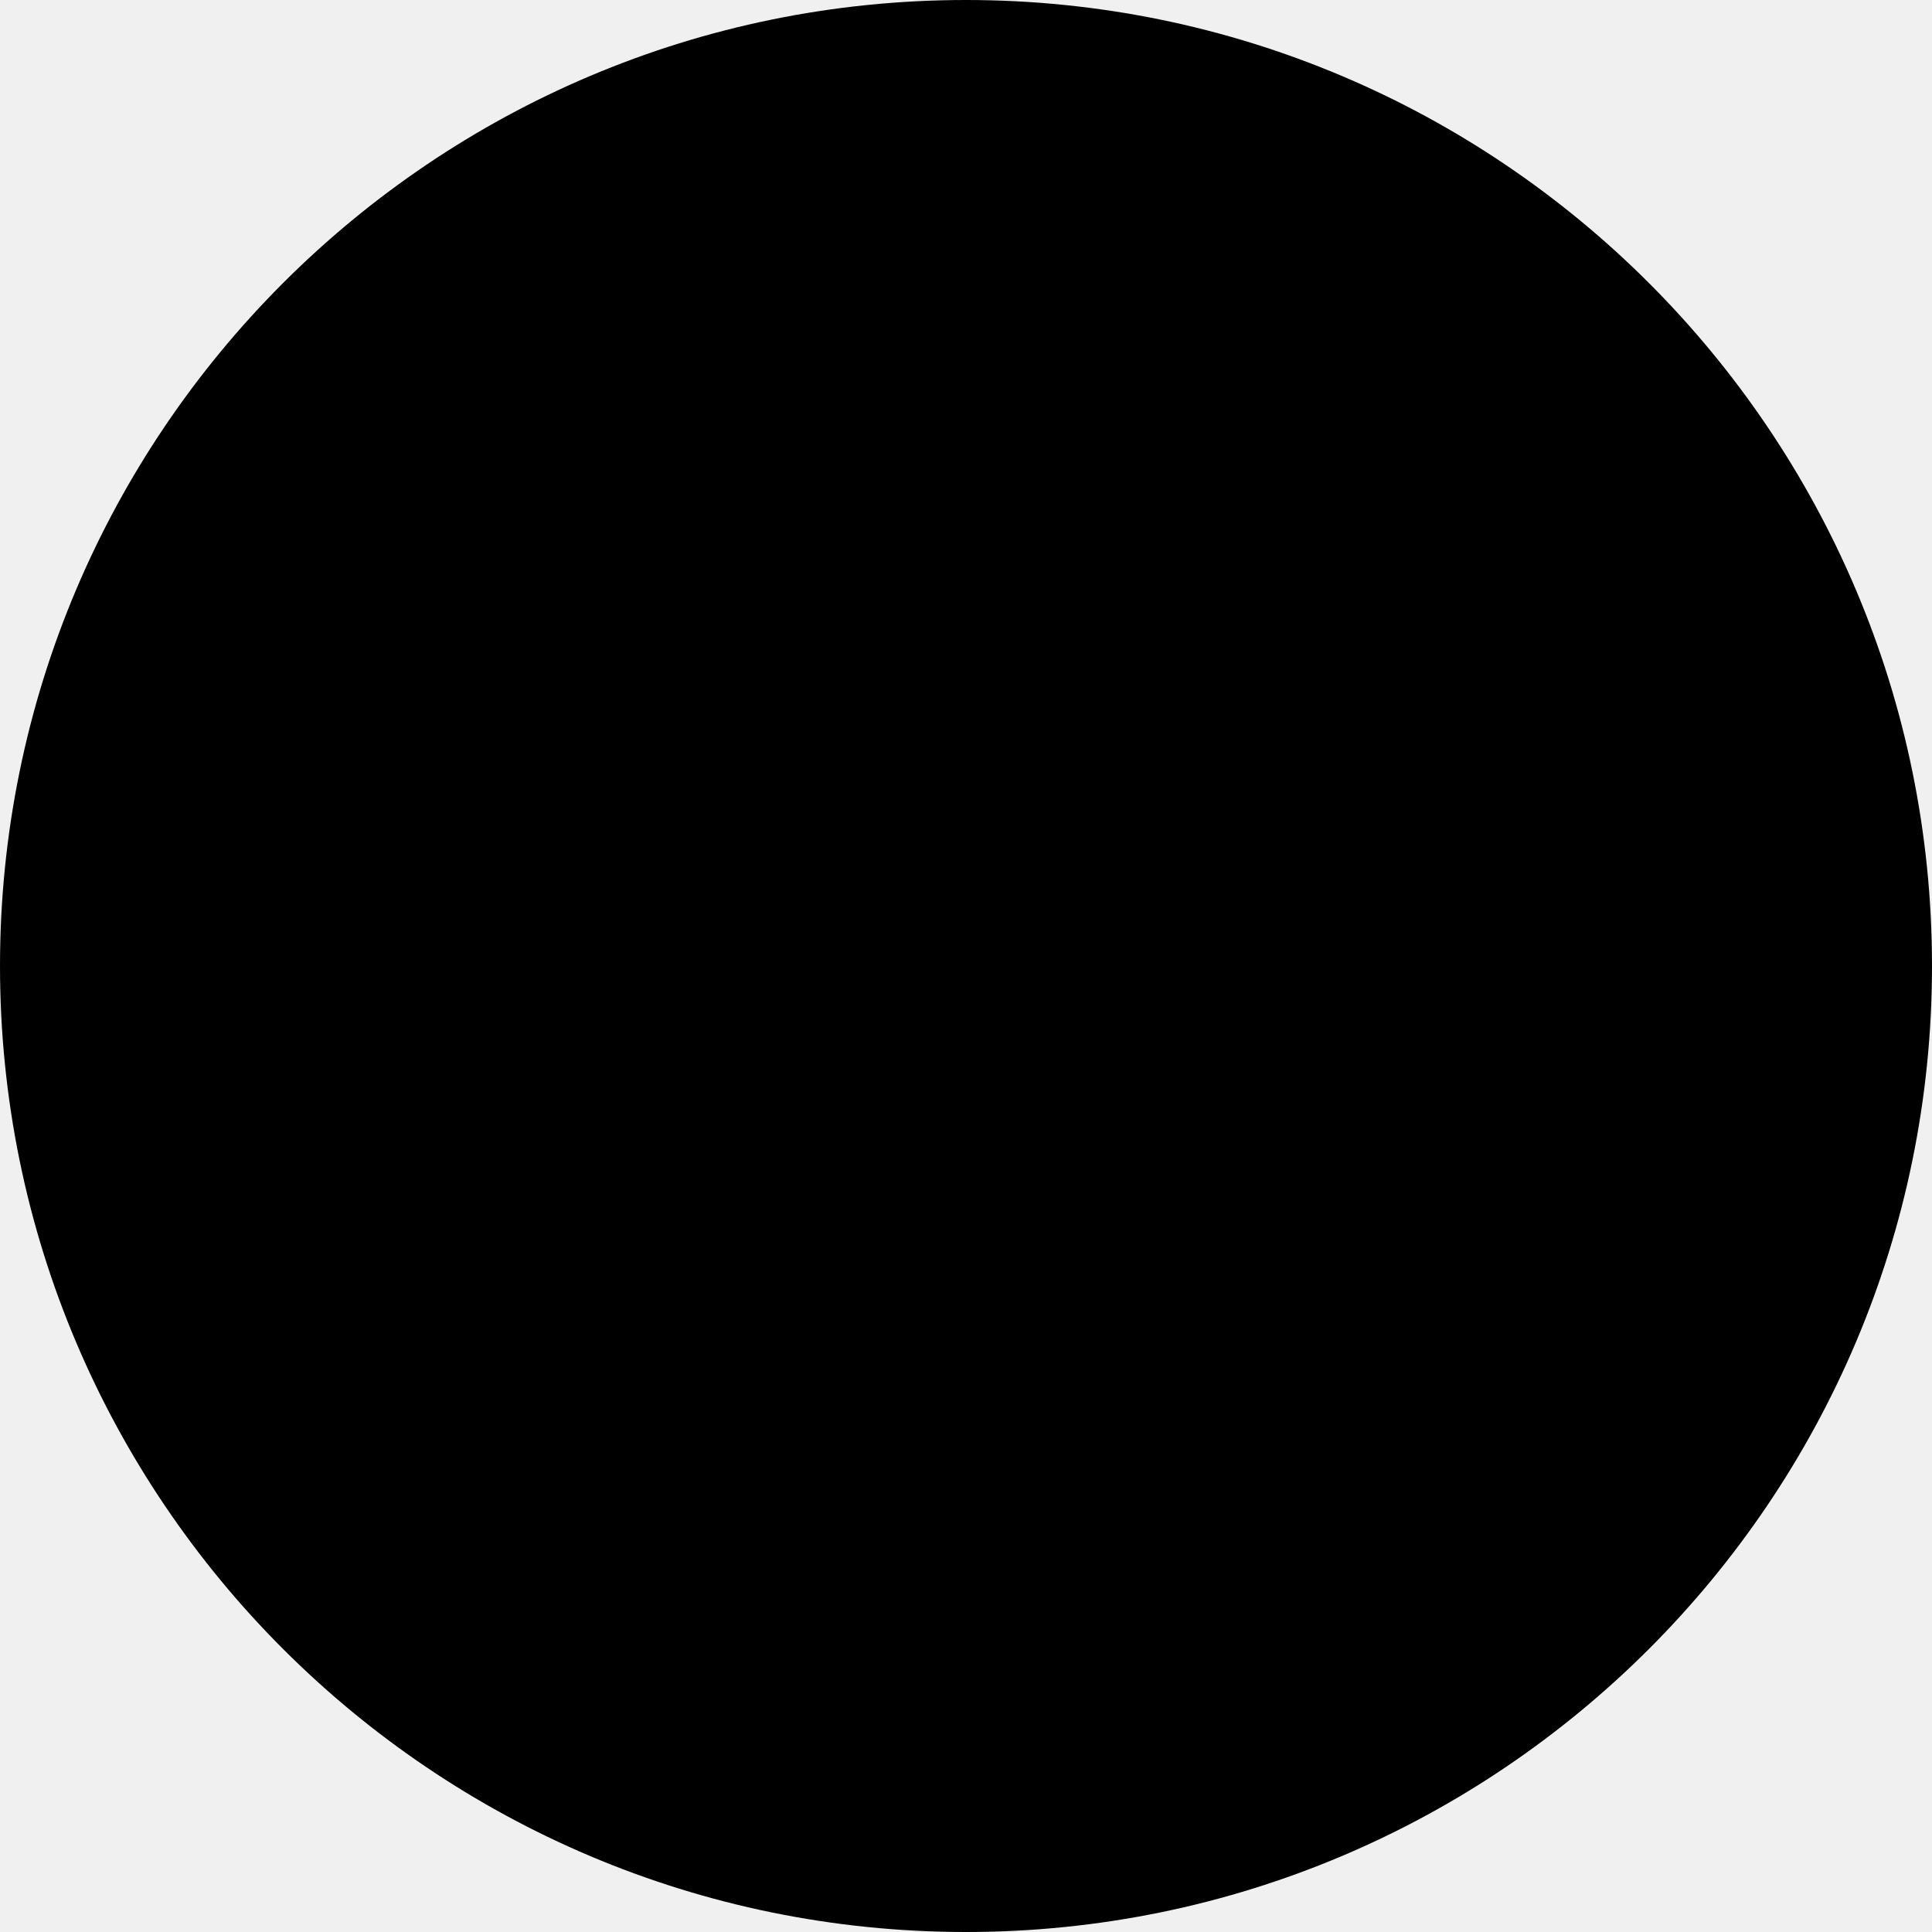
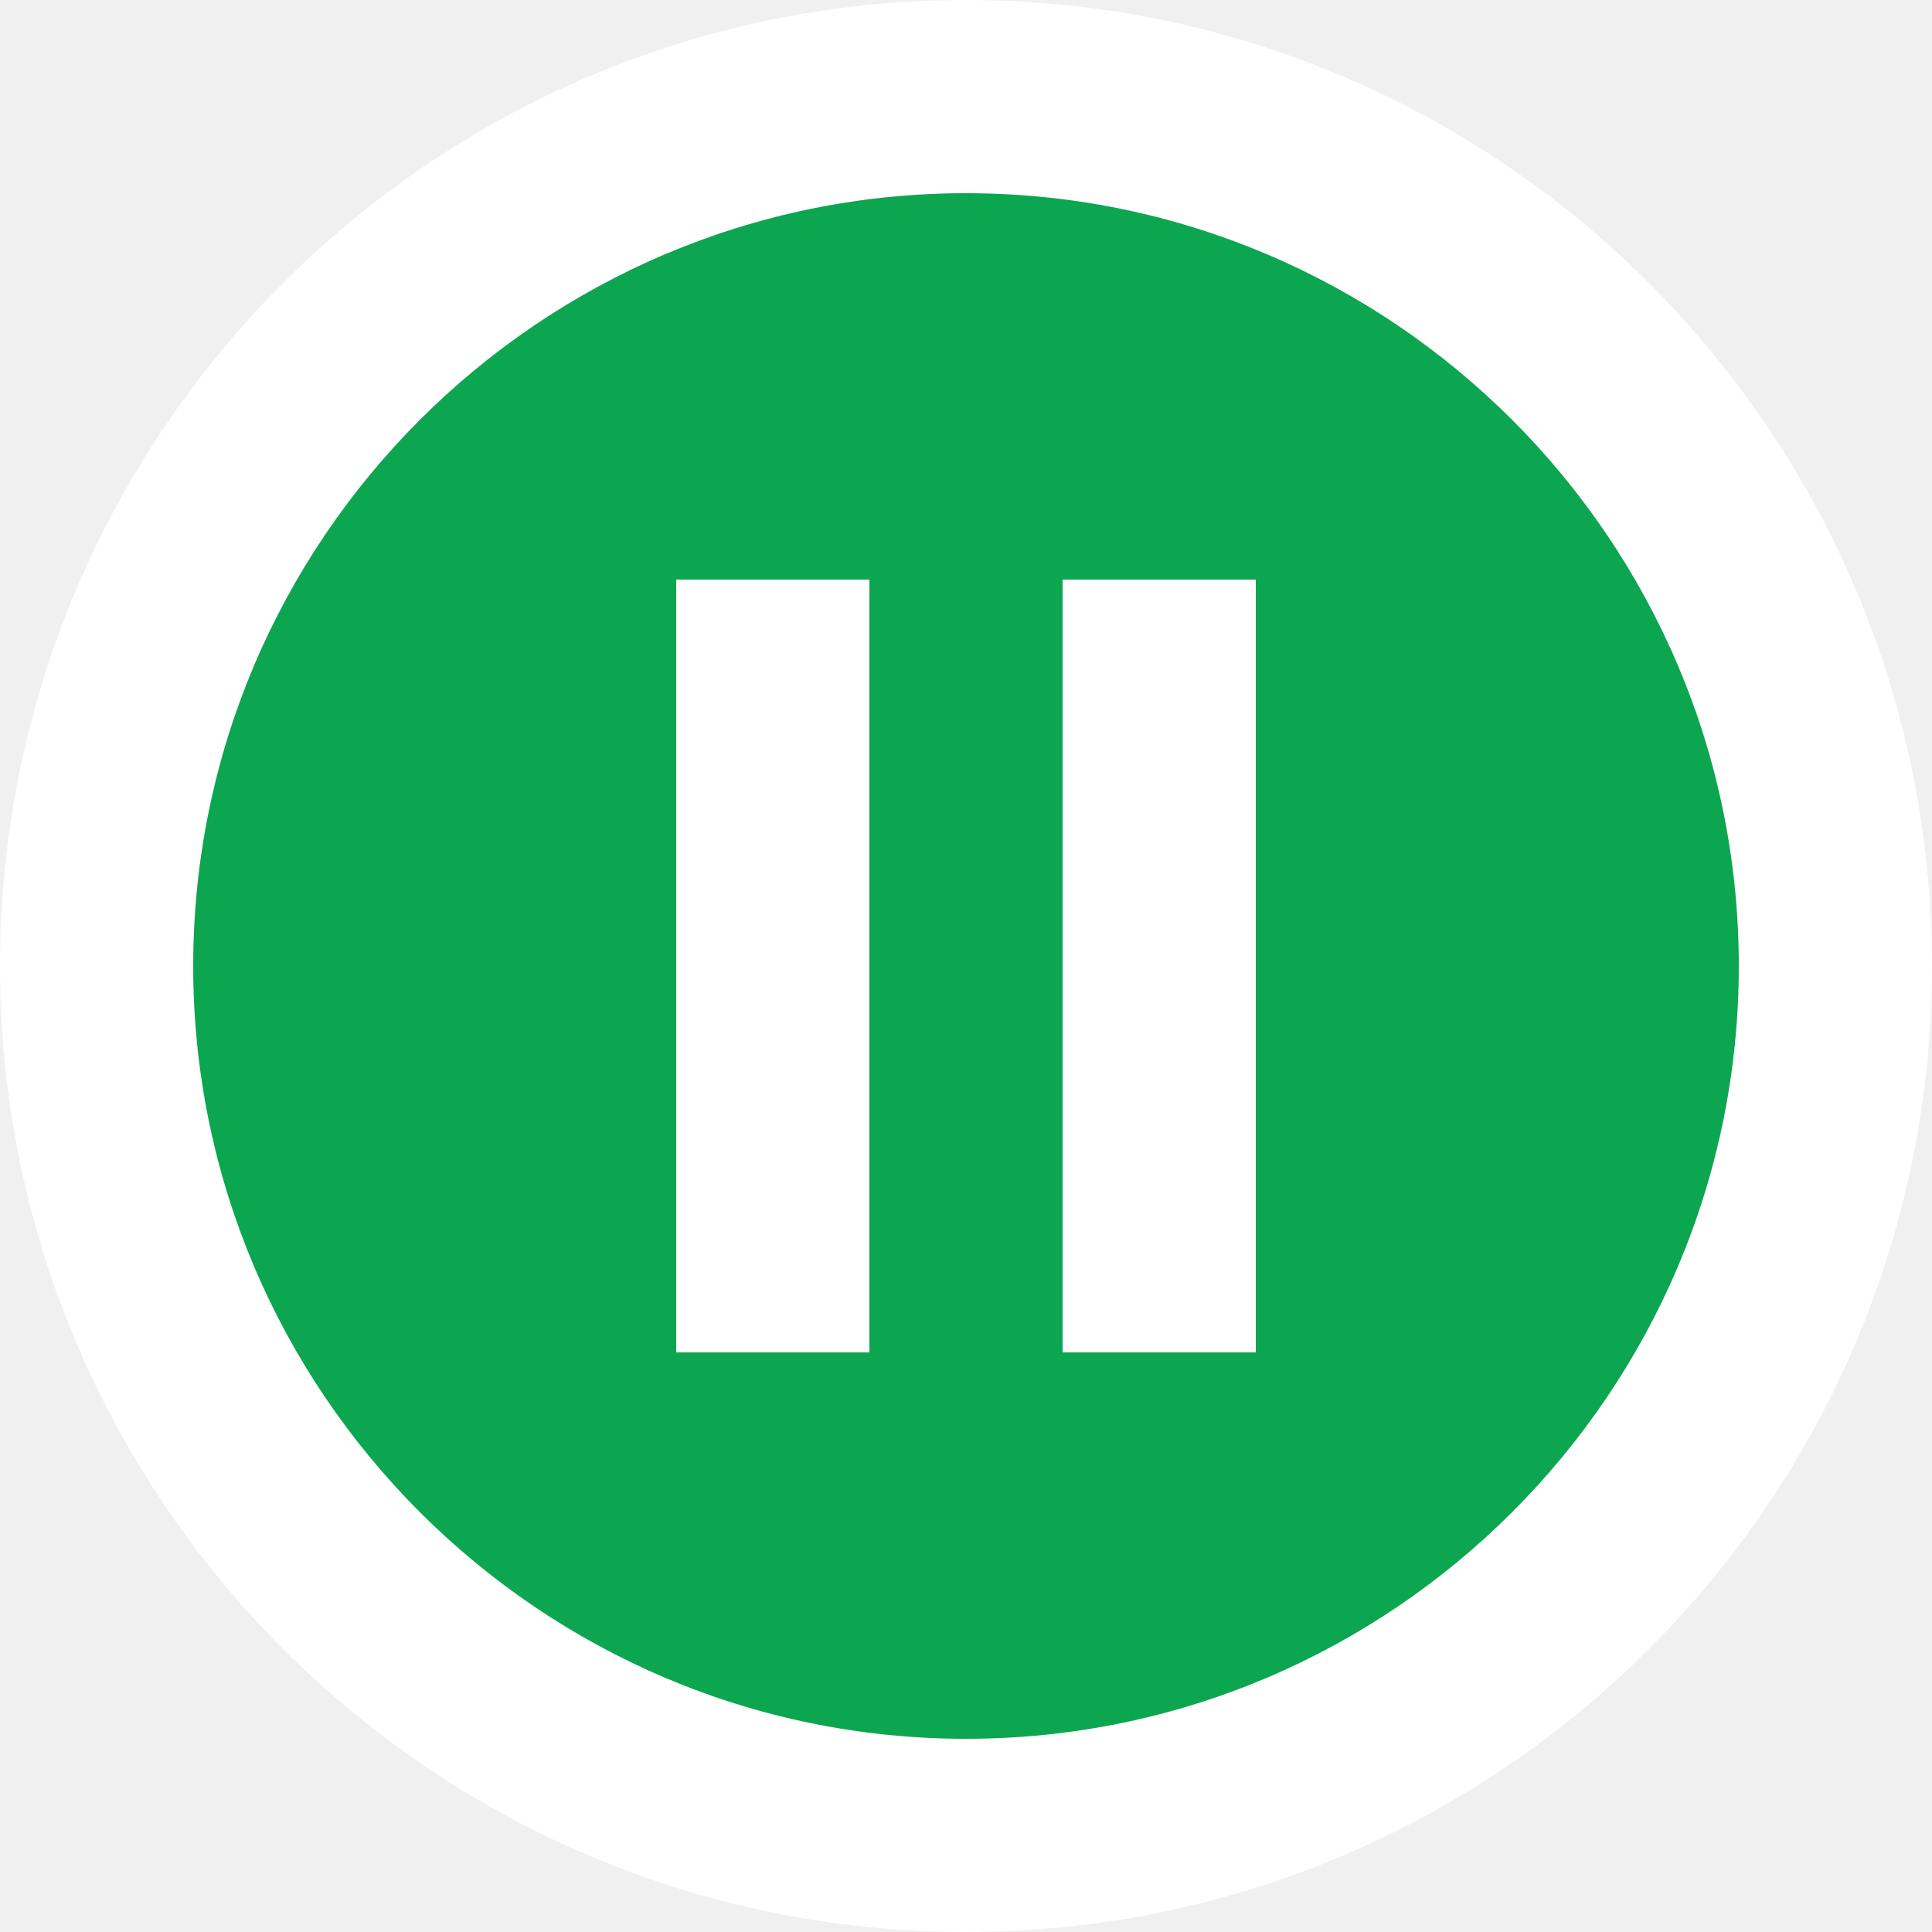
<svg xmlns="http://www.w3.org/2000/svg" viewBox="0 0 80 80" width="80" height="80">
-   <circle cx="40" cy="40" r="36" />
-   <path d="M28 56h8V24h-8v32zM40 0C17.92 0 0 17.92 0 40s17.92 40 40 40 40-17.92 40-40S62.08 0 40 0zm0 72C22.36 72 8 57.64 8 40S22.36 8 40 8s32 14.36 32 32-14.36 32-32 32zm4-16h8V24h-8v32z" />
+   <circle fill="#0ca650" cx="40" cy="40" r="36" />
+   <path fill="#fff" d="M28 56h8V24h-8v32zM40 0C17.92 0 0 17.92 0 40s17.92 40 40 40 40-17.92 40-40S62.08 0 40 0zm0 72C22.36 72 8 57.64 8 40S22.36 8 40 8s32 14.36 32 32-14.36 32-32 32zm4-16h8V24h-8v32z" />
</svg>
